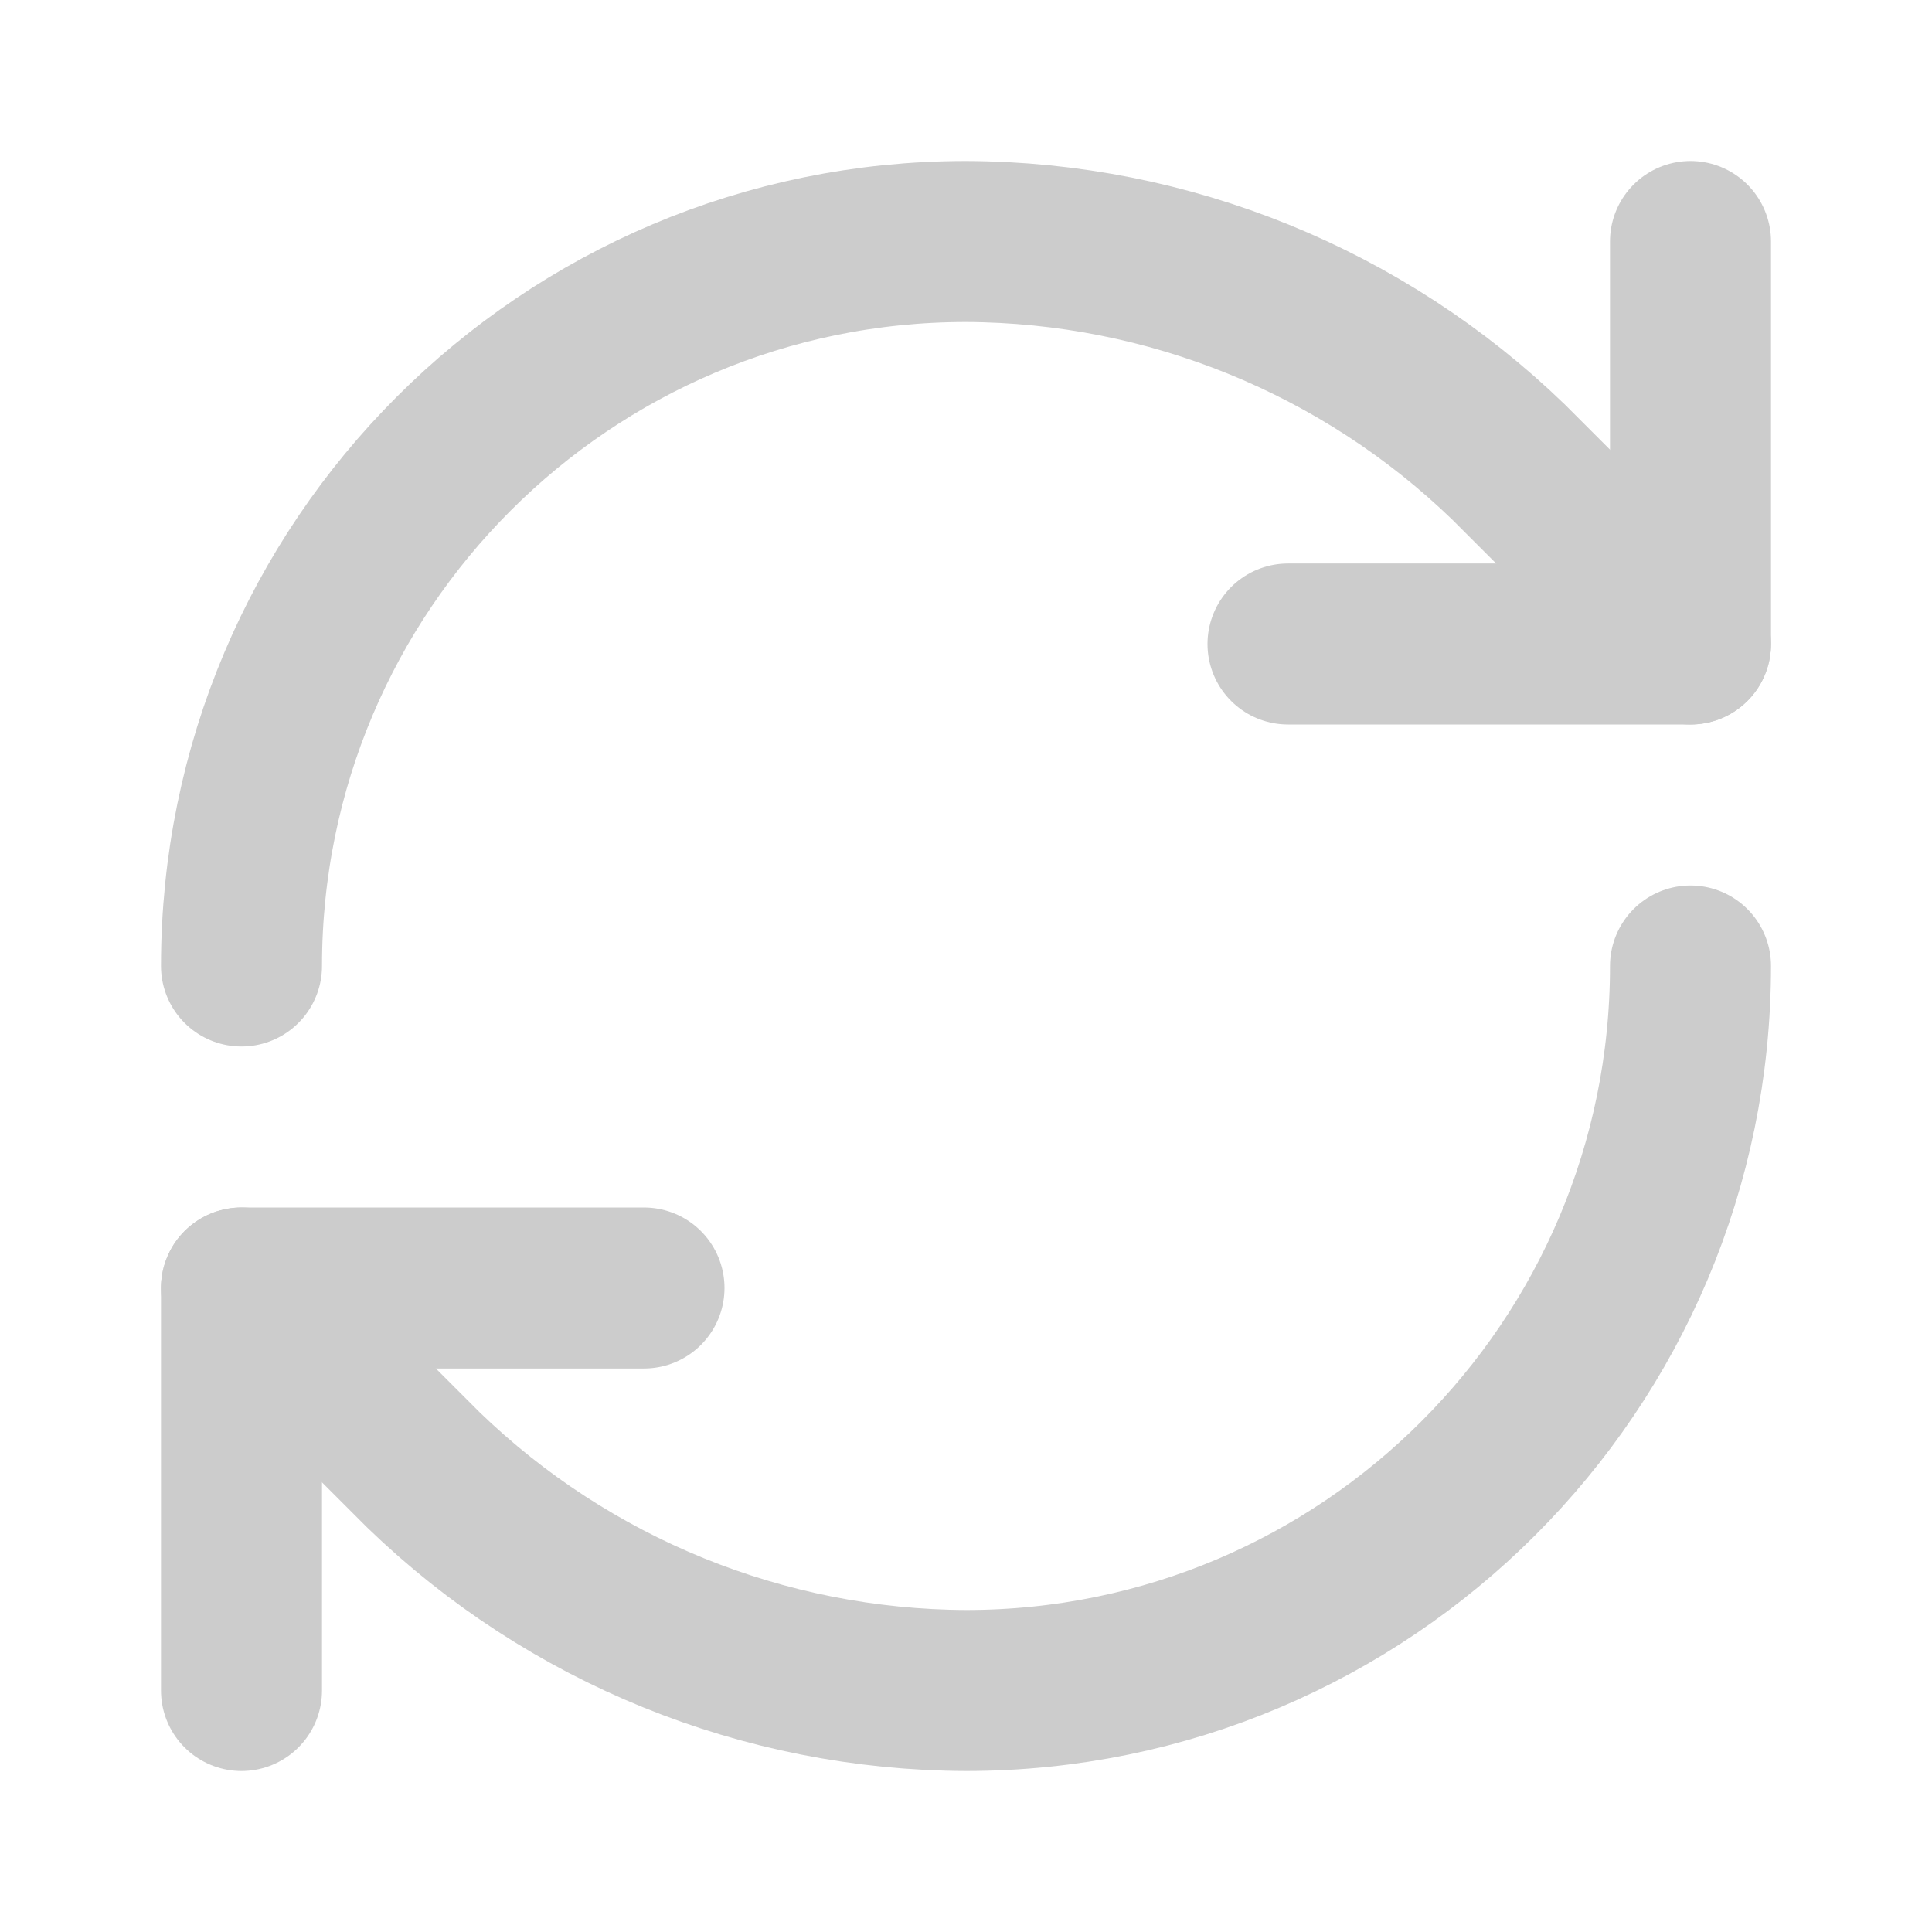
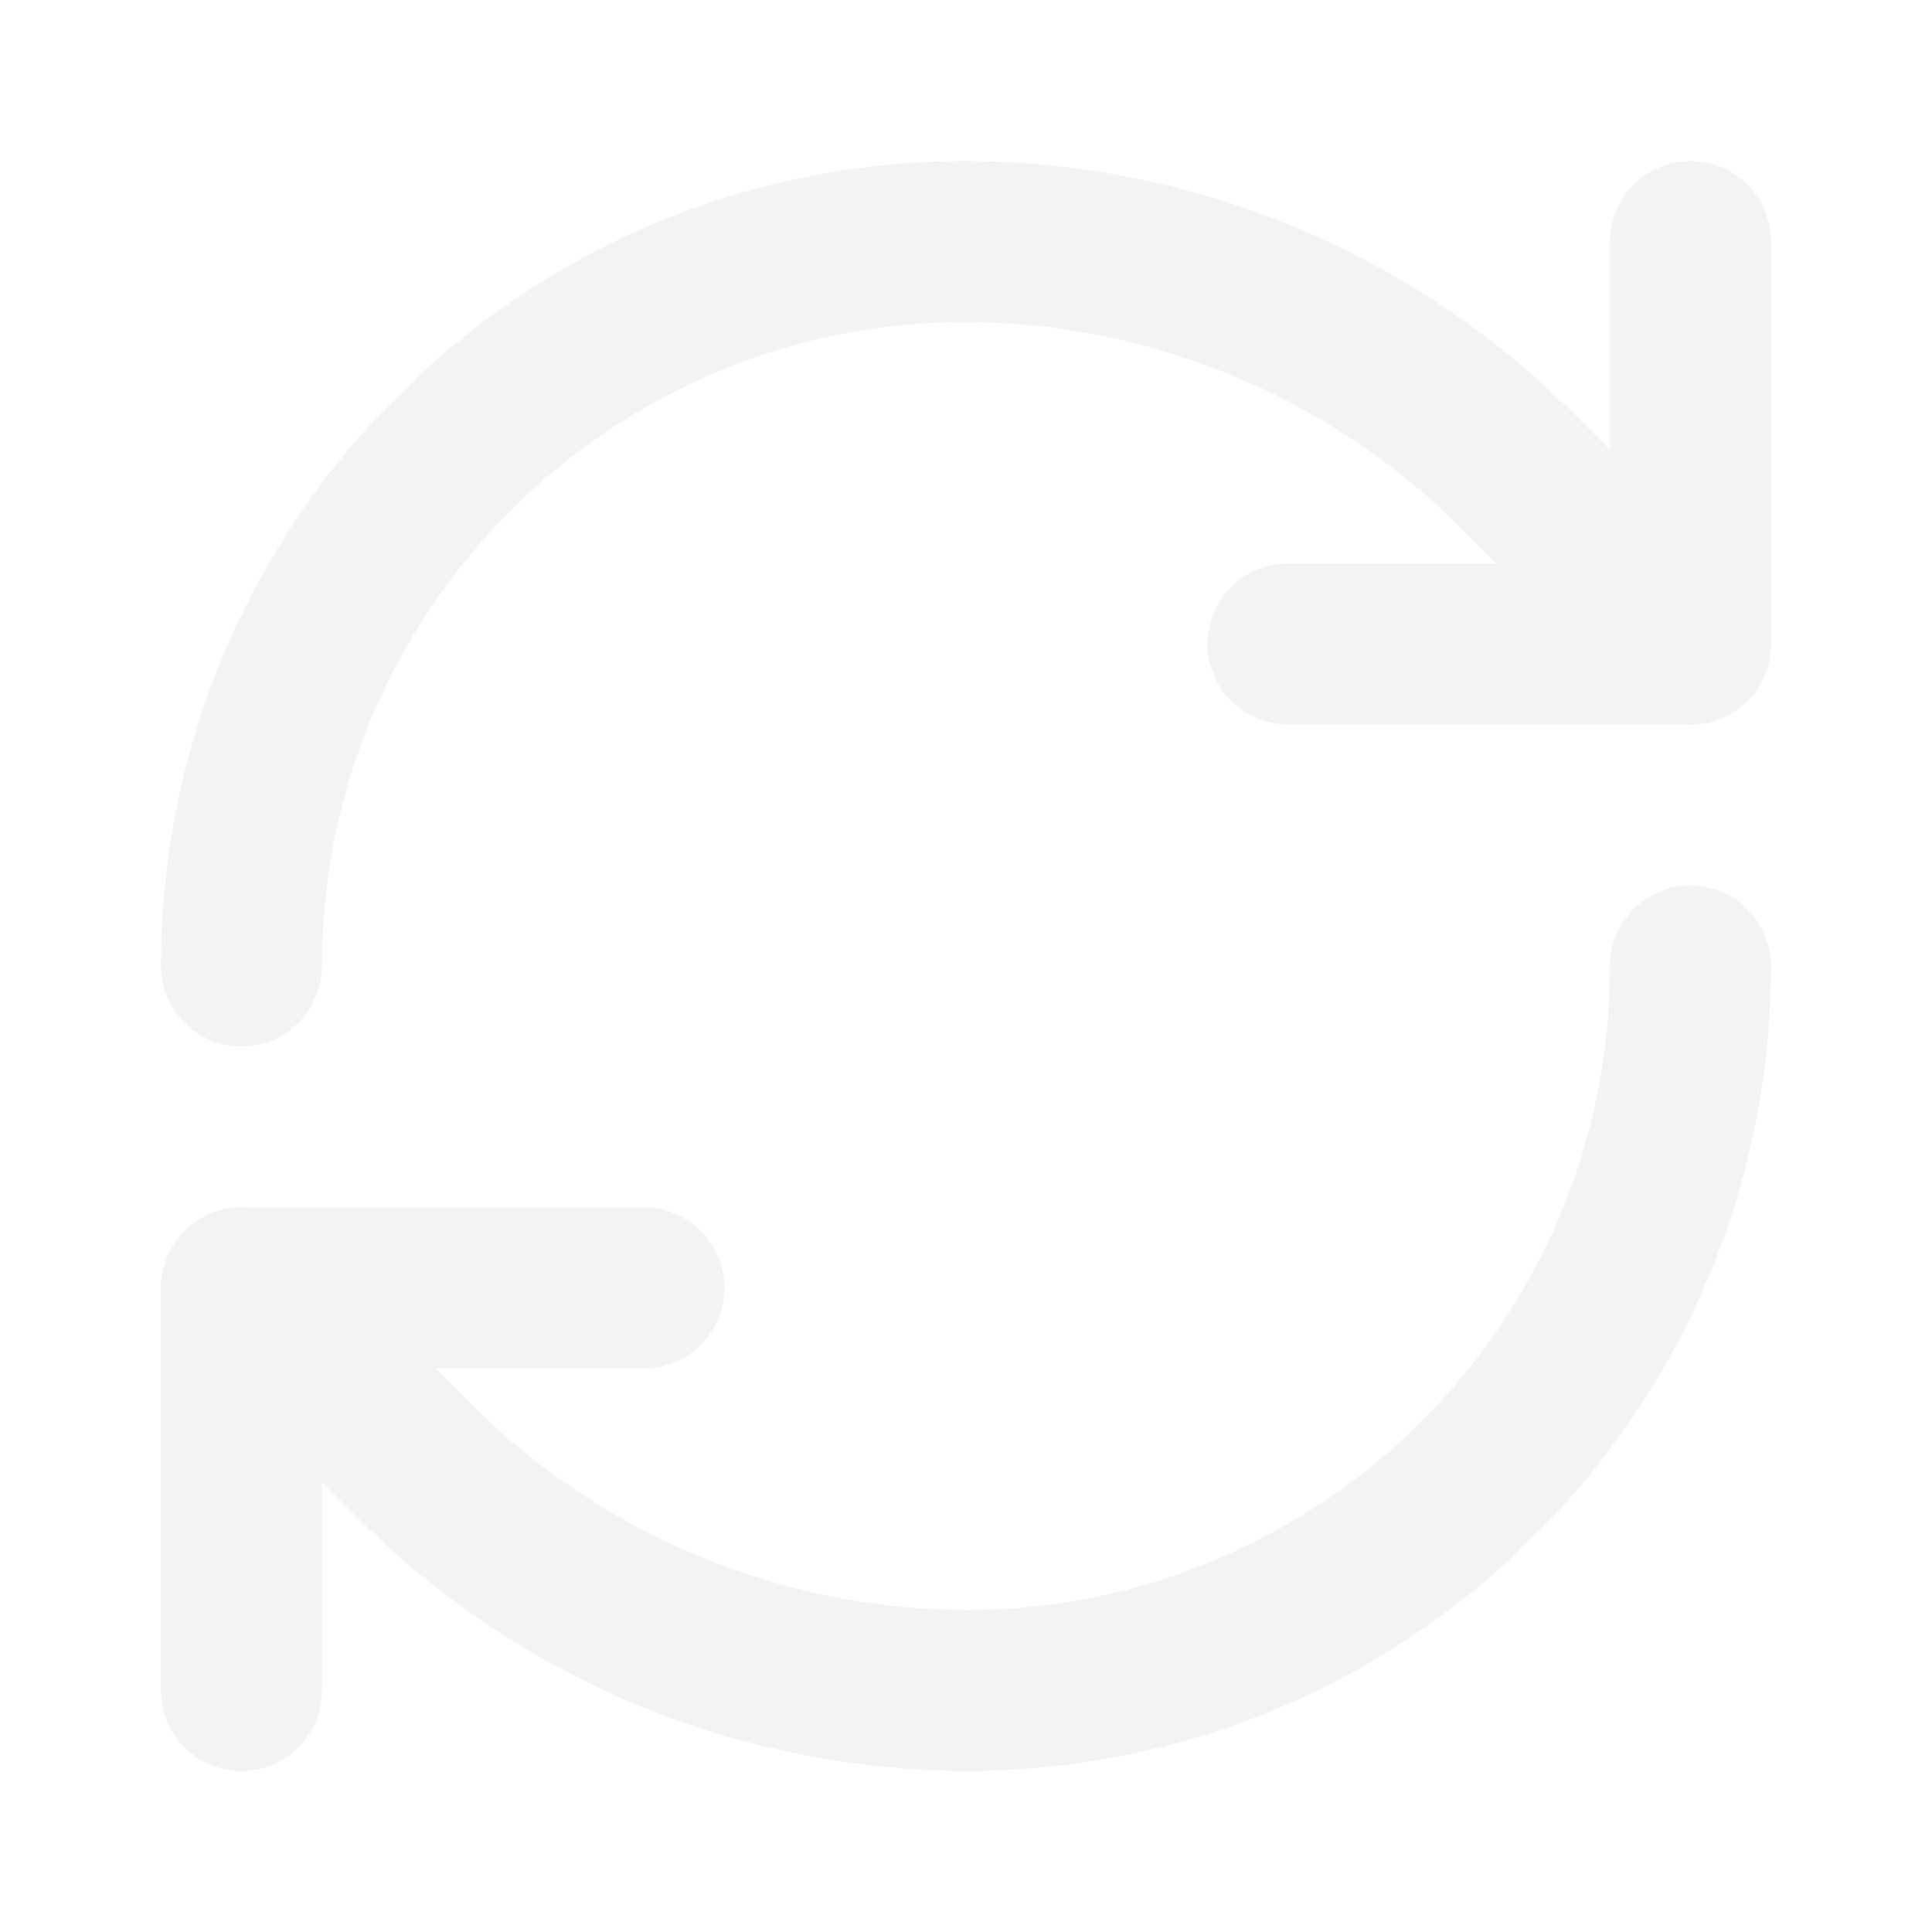
- <svg xmlns="http://www.w3.org/2000/svg" width="16" height="16" viewBox="0 0 24 24" fill="none" stroke="#cccccc" stroke-width="2" stroke-linecap="round" stroke-linejoin="round">
+ <svg xmlns="http://www.w3.org/2000/svg" width="16" height="16" viewBox="0 0 24 24" fill="none" stroke="#F3F3F3" stroke-width="2" stroke-linecap="round" stroke-linejoin="round">
  <path d="M3 12a9 9 0 0 1 9-9 9.75 9.75 0 0 1 6.74 2.74L21 8" />
  <path d="M21 3v5h-5" />
  <path d="M21 12a9 9 0 0 1-9 9 9.75 9.75 0 0 1-6.74-2.74L3 16" />
  <path d="M8 16H3v5" />
</svg>
